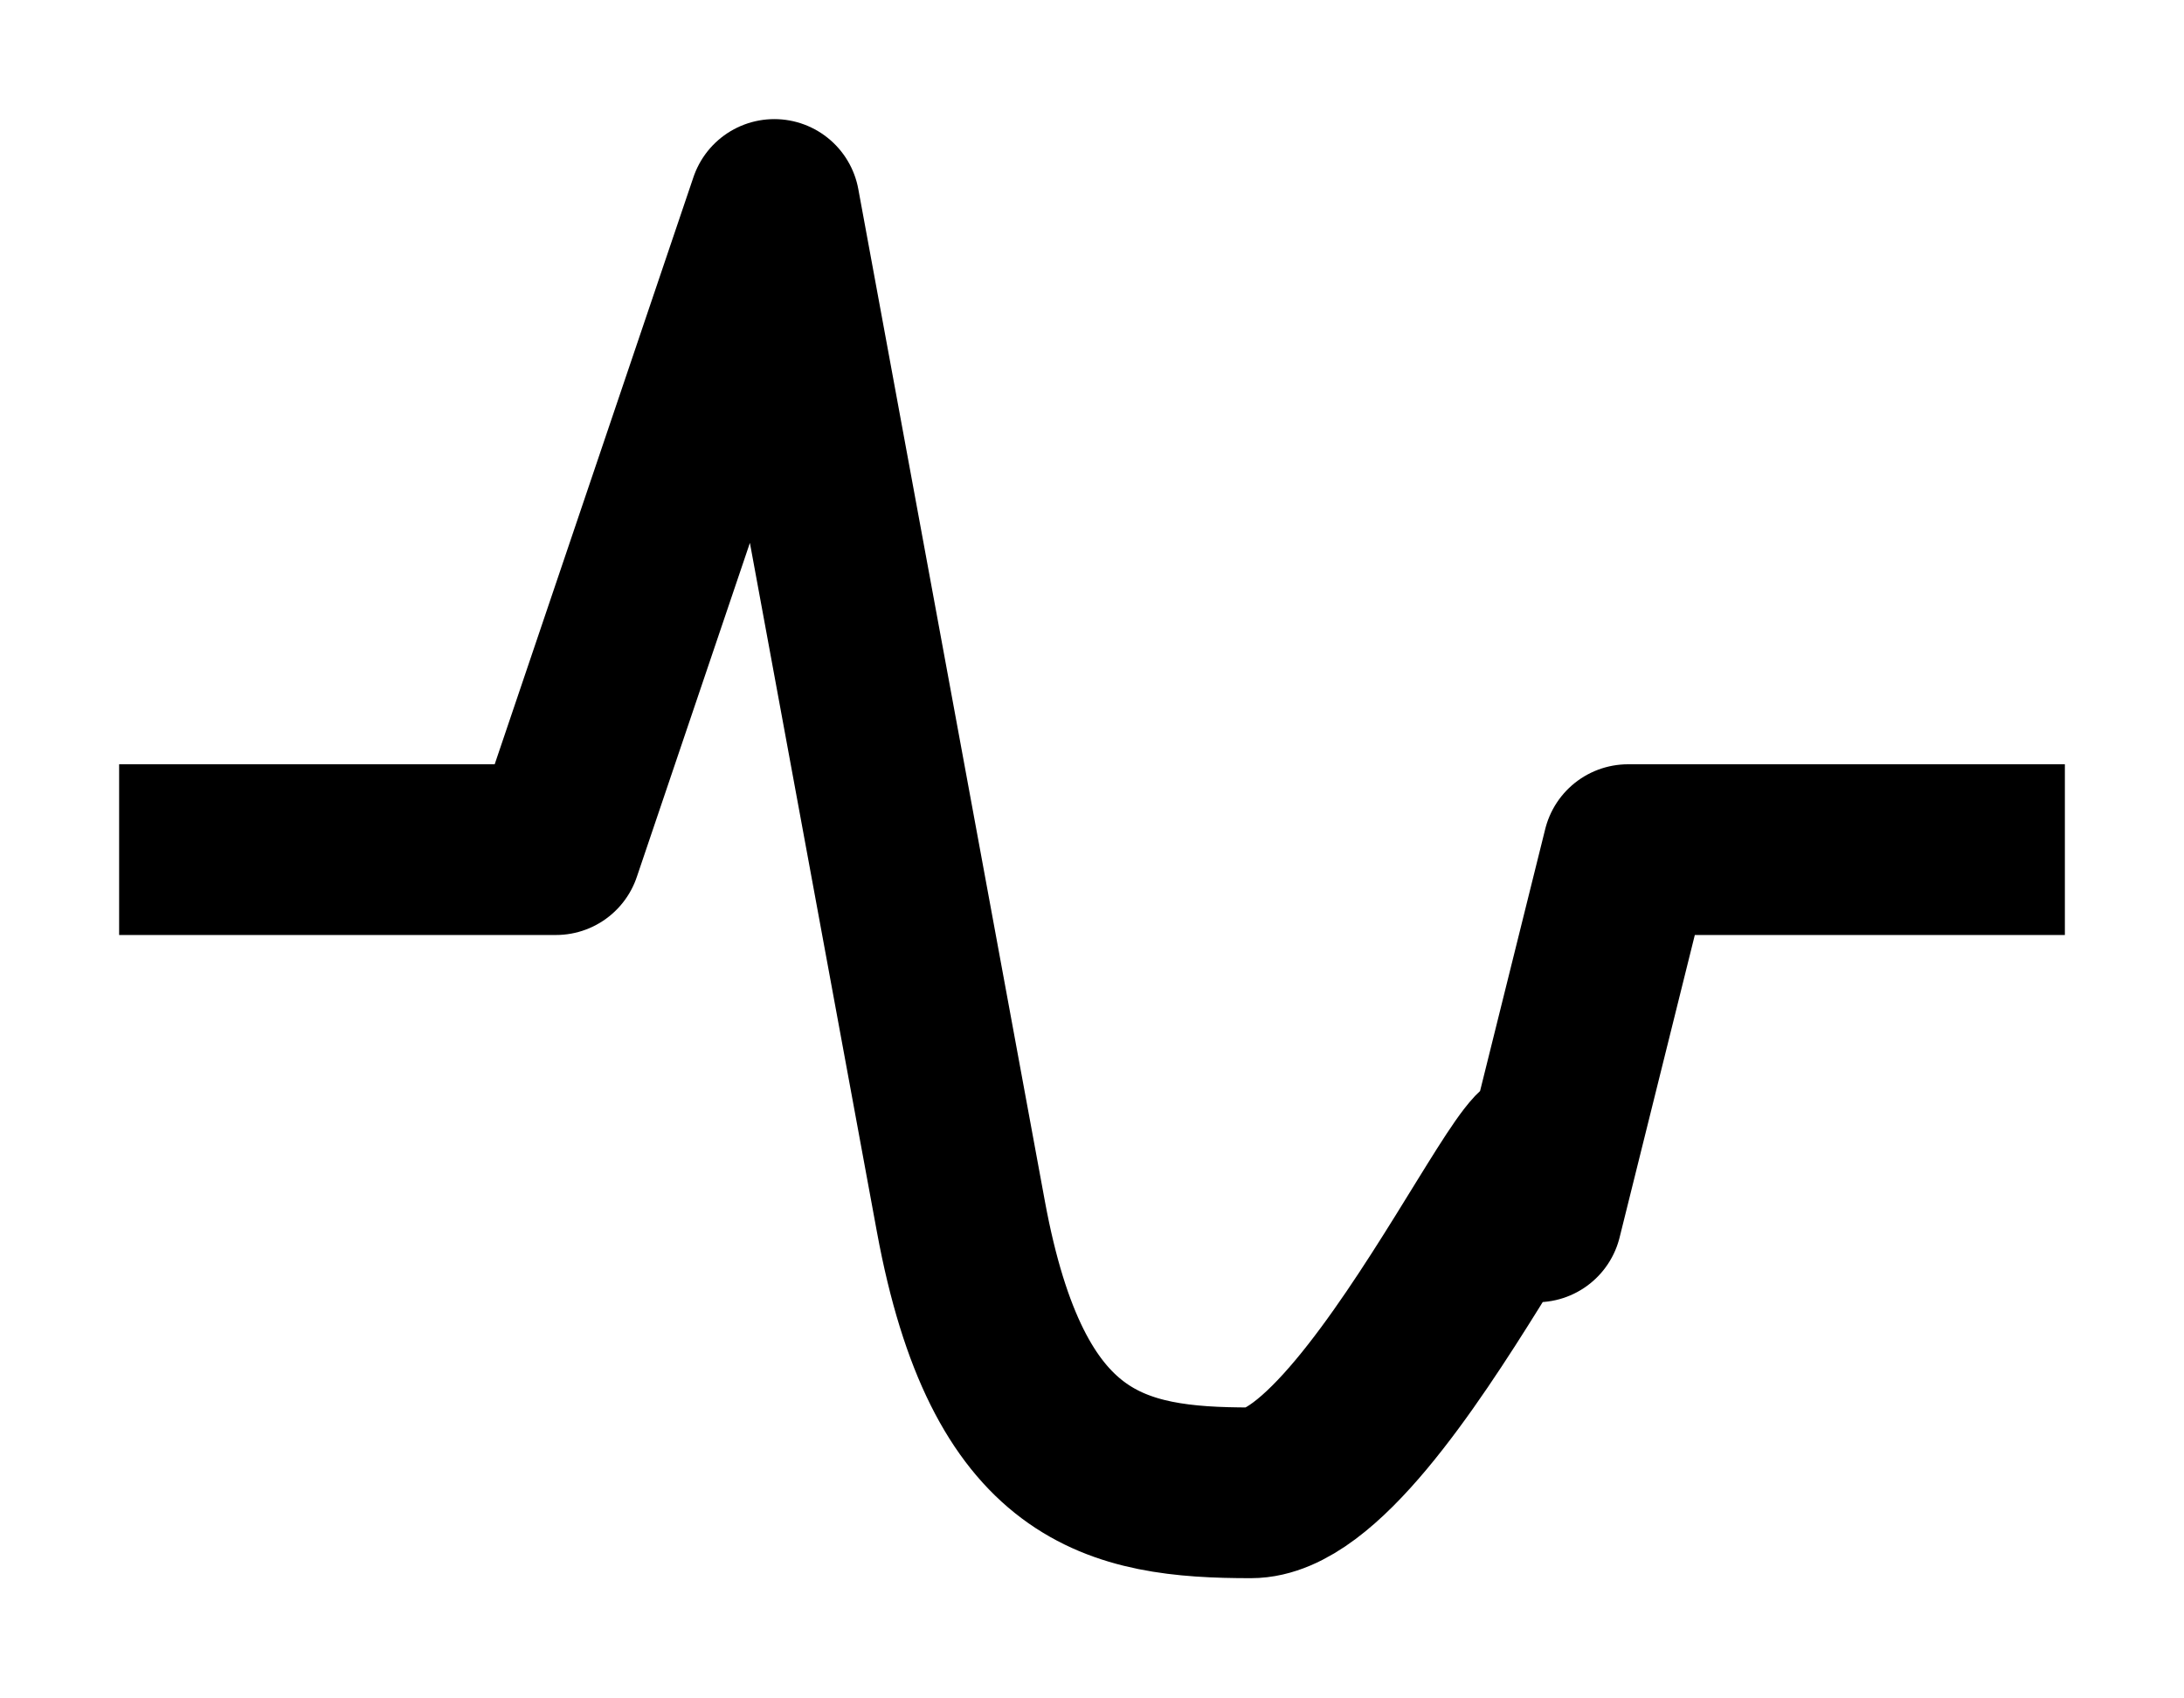
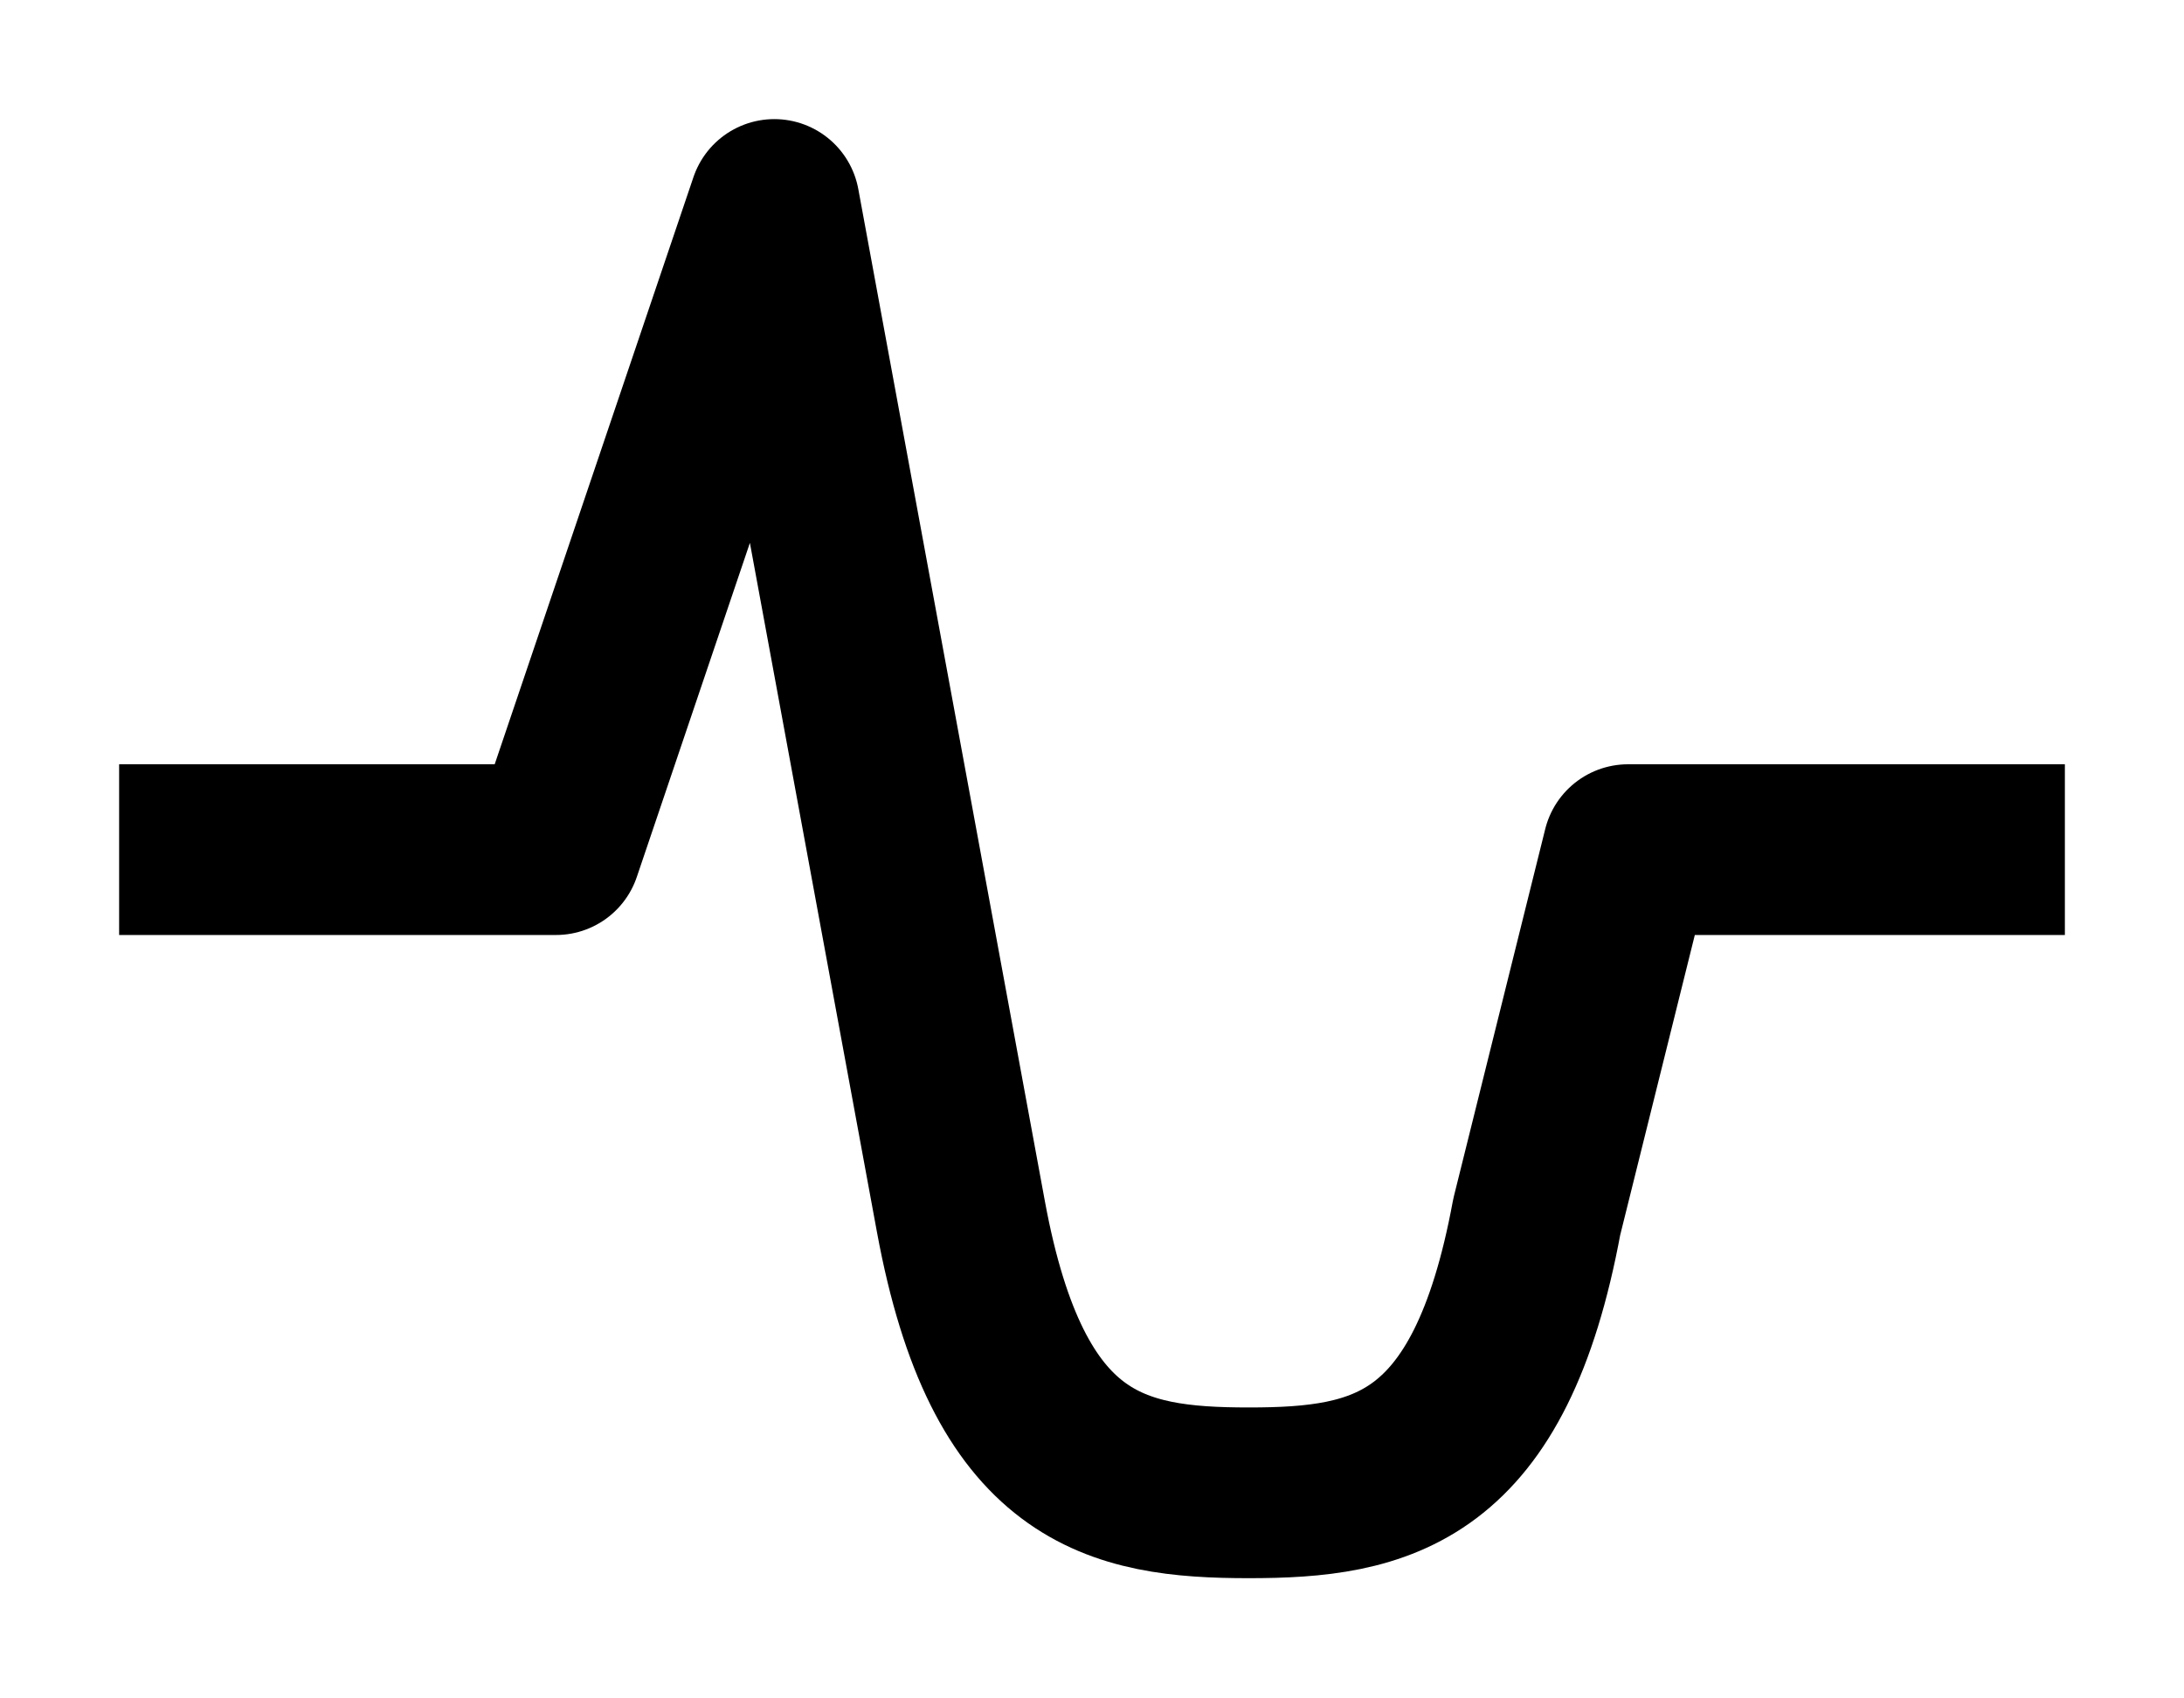
<svg xmlns="http://www.w3.org/2000/svg" viewBox="-1 7.20 110 85.50" width="440" height="342" role="img">
-   <path d="M5 50 L27 50 L38 17.50 L47.40 68.50 C49.76 81.28 55.20 82.40 62 82.40 C68.80 82.40 79.54 55.88 76.40 68.50 L81 50 L103 50" fill="none" stroke="#000000" stroke-width="8.60" stroke-linecap="butt" stroke-linejoin="round" />
+   <path d="M5 50 L27 50 L38 17.50 L47.40 68.50 C49.76 81.28 55.20 82.40 61.90 82.40 C68.60 82.40 74.04 81.28 76.40 68.50 L81 50 L103 50" fill="none" stroke="#000000" stroke-width="8.60" stroke-linecap="butt" stroke-linejoin="round" />
</svg>
